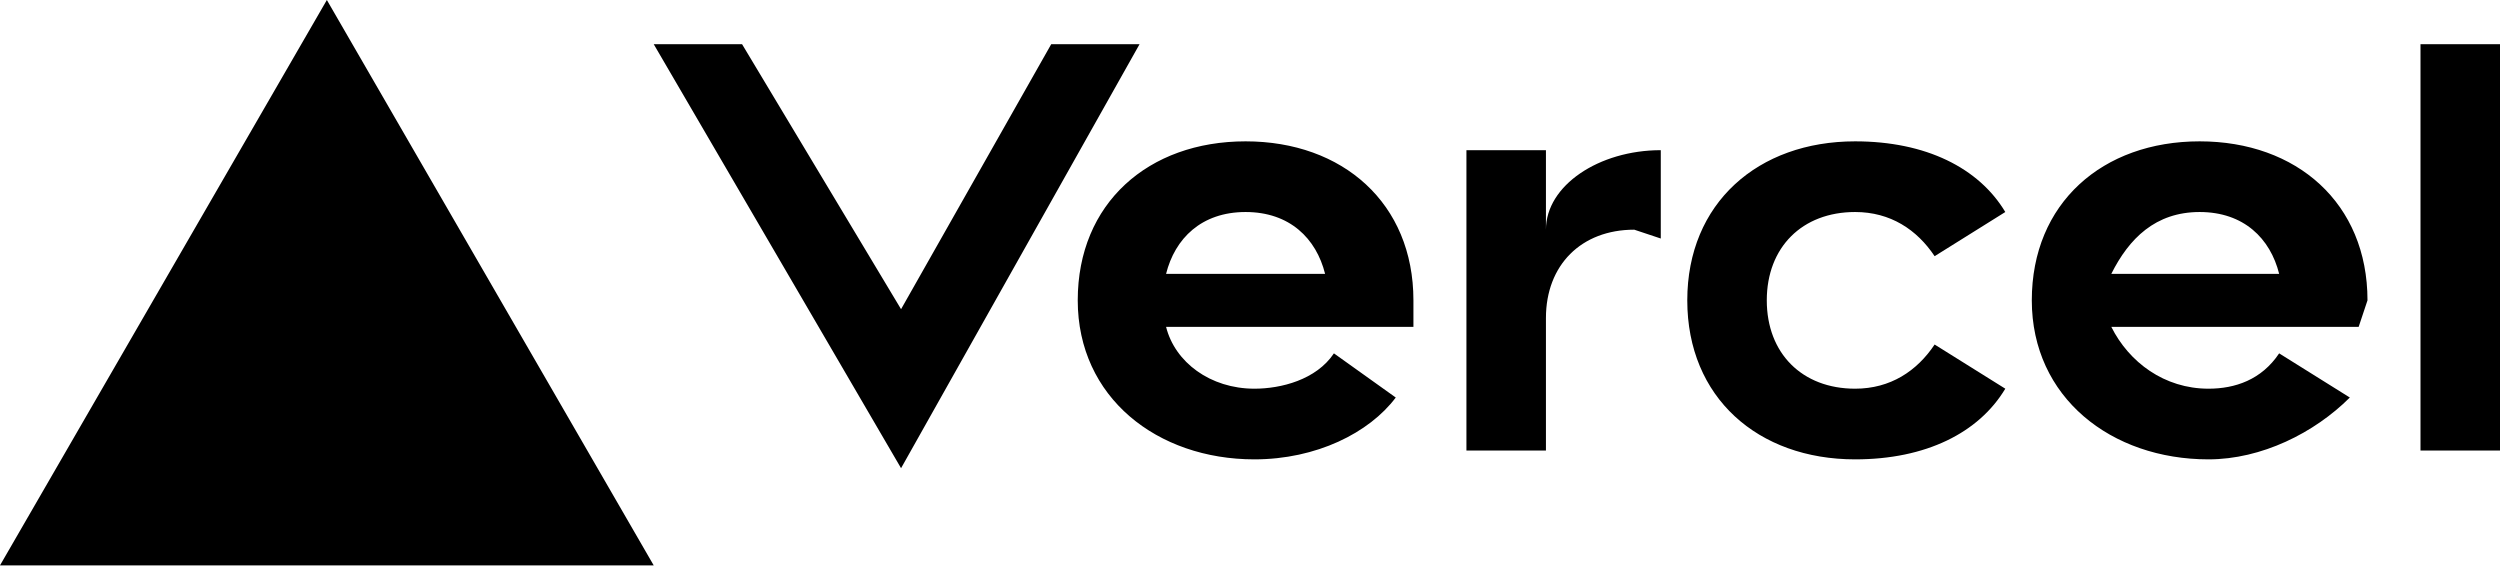
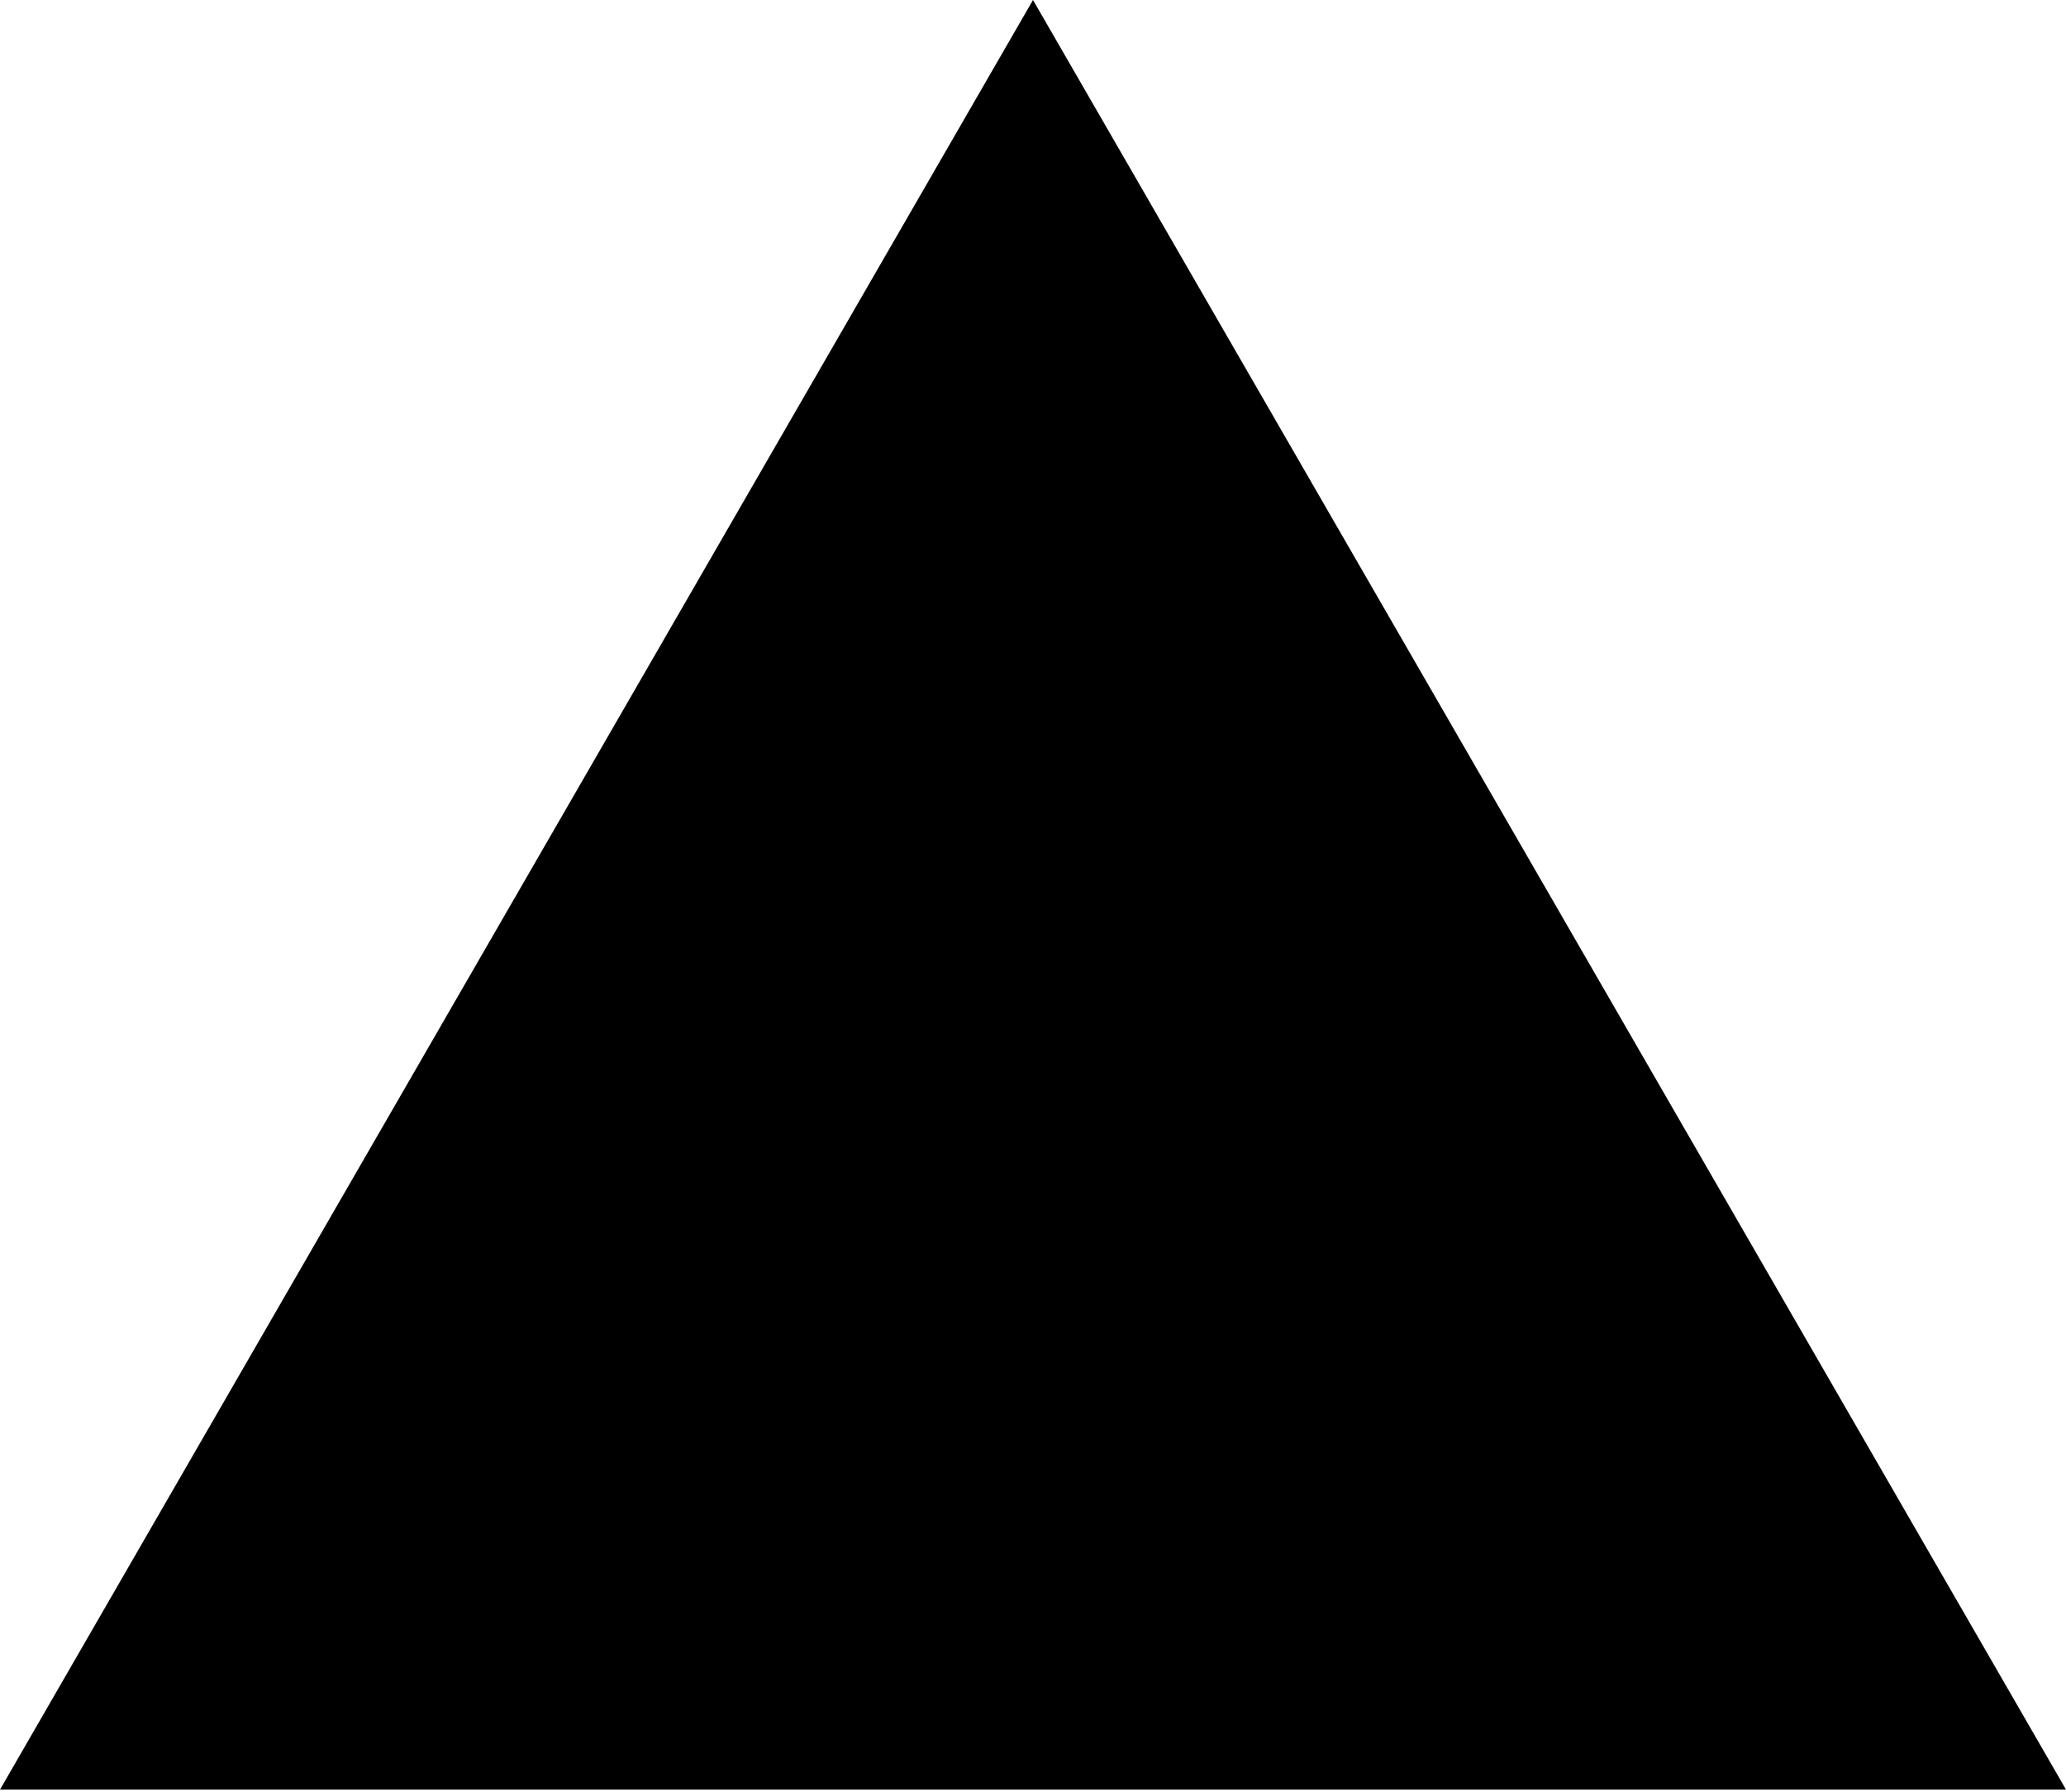
- <svg xmlns="http://www.w3.org/2000/svg" fill="none" viewBox="0 0 283 64">
-   <path fill="black" d="M141 16c-11 0-19 7-19 18s9 18 20 18c7 0 13-3 16-7l-7-5c-2 3-6 4-9 4-5 0-9-3-10-7h28v-3c0-11-8-18-19-18zm-9 15c1-4 4-7 9-7s8 3 9 7h-18zm117-15c-11 0-19 7-19 18s9 18 20 18c6 0 12-3 16-7l-8-5c-2 3-5 4-8 4-5 0-9-3-11-7h28l1-3c0-11-8-18-19-18zm-10 15c2-4 5-7 10-7s8 3 9 7h-19zm-39 3c0 6 4 10 10 10 4 0 7-2 9-5l8 5c-3 5-9 8-17 8-11 0-19-7-19-18s8-18 19-18c8 0 14 3 17 8l-8 5c-2-3-5-5-9-5-6 0-10 4-10 10zm83-29v46h-9V5h9zM37 0l37 64H0L37 0zm92 5-27 48L74 5h10l18 30 17-30h10zm59 12v10l-3-1c-6 0-10 4-10 10v15h-9V17h9v9c0-5 6-9 13-9z" />
+ <svg xmlns="http://www.w3.org/2000/svg" width="256px" height="222px" viewBox="0 0 256 222" version="1.1" preserveAspectRatio="xMidYMid">
+   <g>
+     <polygon fill="#000000" points="128 0 256 221.705 0 221.705" />
+   </g>
</svg>
